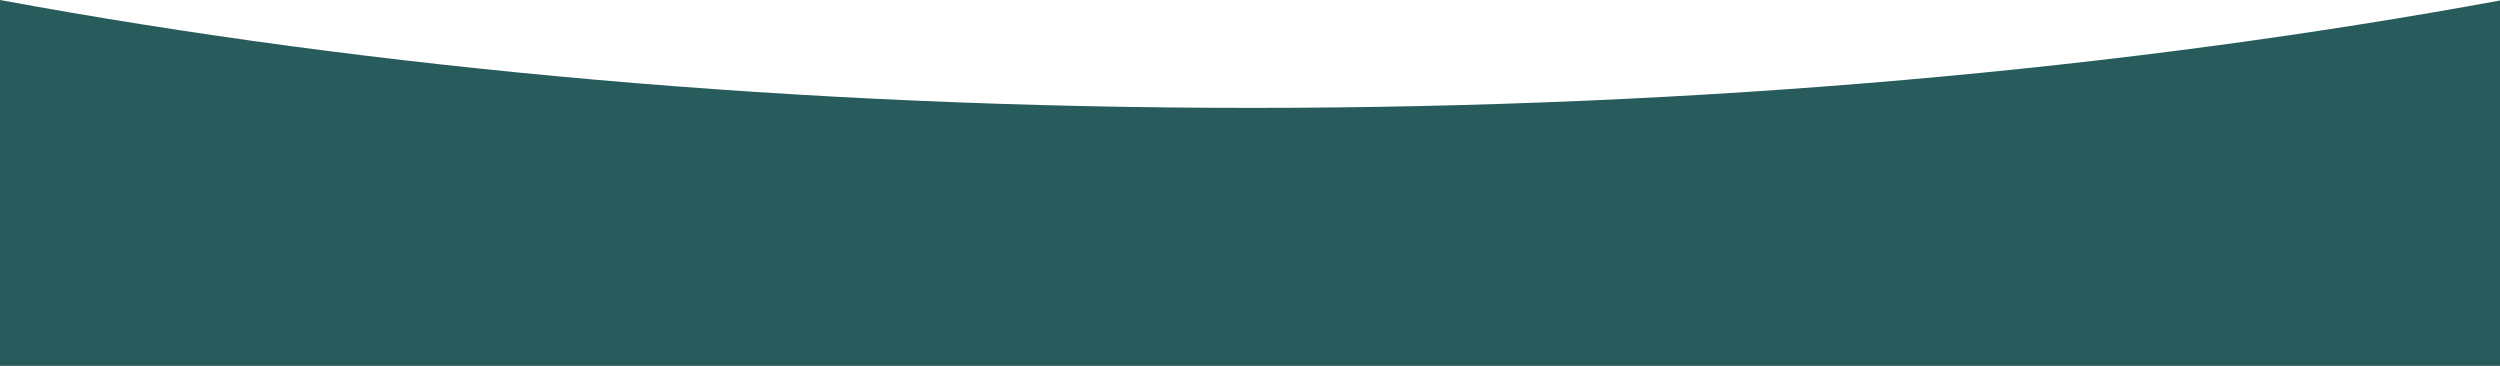
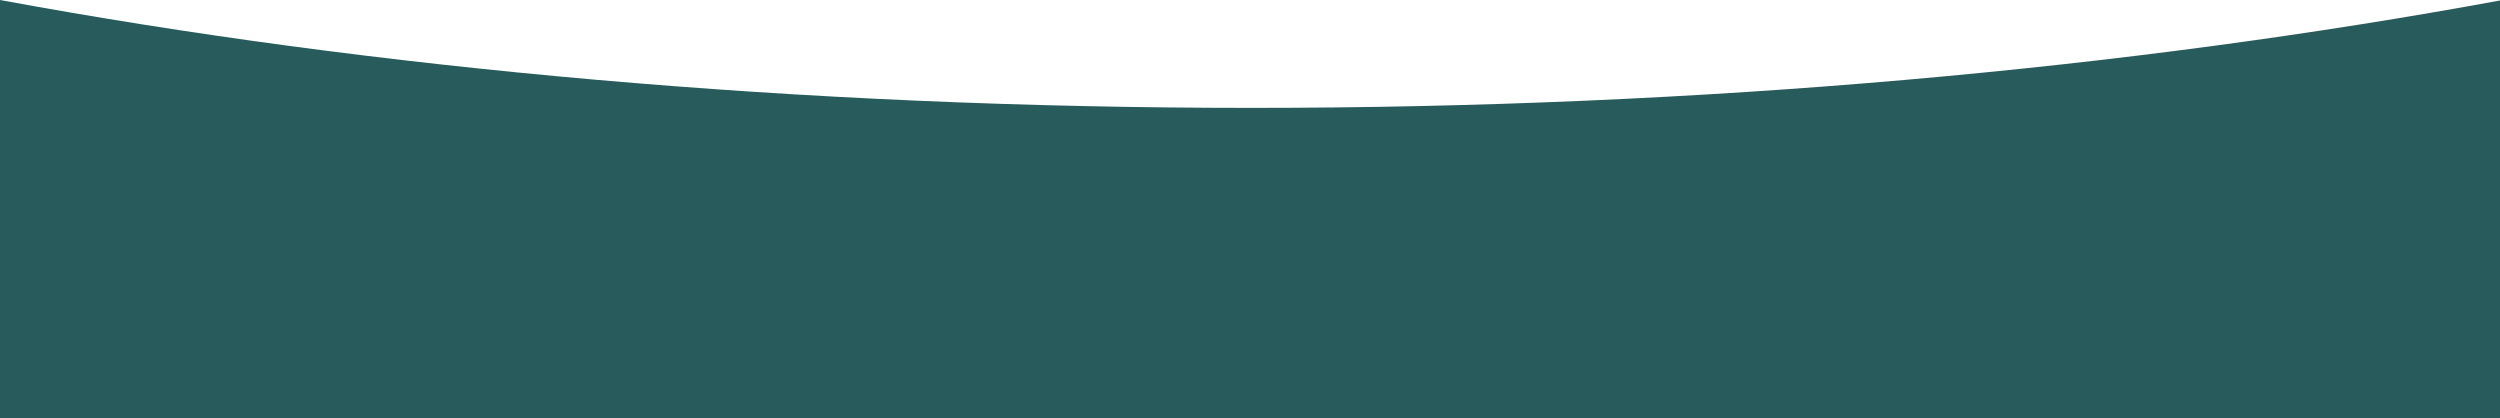
- <svg xmlns="http://www.w3.org/2000/svg" version="1.1" id="Layer_1" x="0px" y="0px" viewBox="0 0 1920 281" style="enable-background:new 0 0 1920 281;" xml:space="preserve">
+ <svg xmlns="http://www.w3.org/2000/svg" version="1.1" id="Layer_1" x="0px" y="0px" viewBox="0 0 1920 321" style="enable-background:new 0 0 1920 321;" xml:space="preserve">
  <style type="text/css">
	.st0{fill-rule:evenodd;clip-rule:evenodd;fill:#285c5c;}
	.st1{fill-rule:evenodd;clip-rule:evenodd;fill:#285c5c;}
</style>
-   <path class="st0" d="M0 0v281h1920V.37C1634.07 53 1307.62 82.85 961 82.85 613.57 82.85 286.41 52.88 0 0z" />
+   <path class="st0" d="M0 0v321h1920V.37C1634.07 53 1307.62 82.85 961 82.85 613.57 82.85 286.41 52.88 0 0z" />
</svg>
